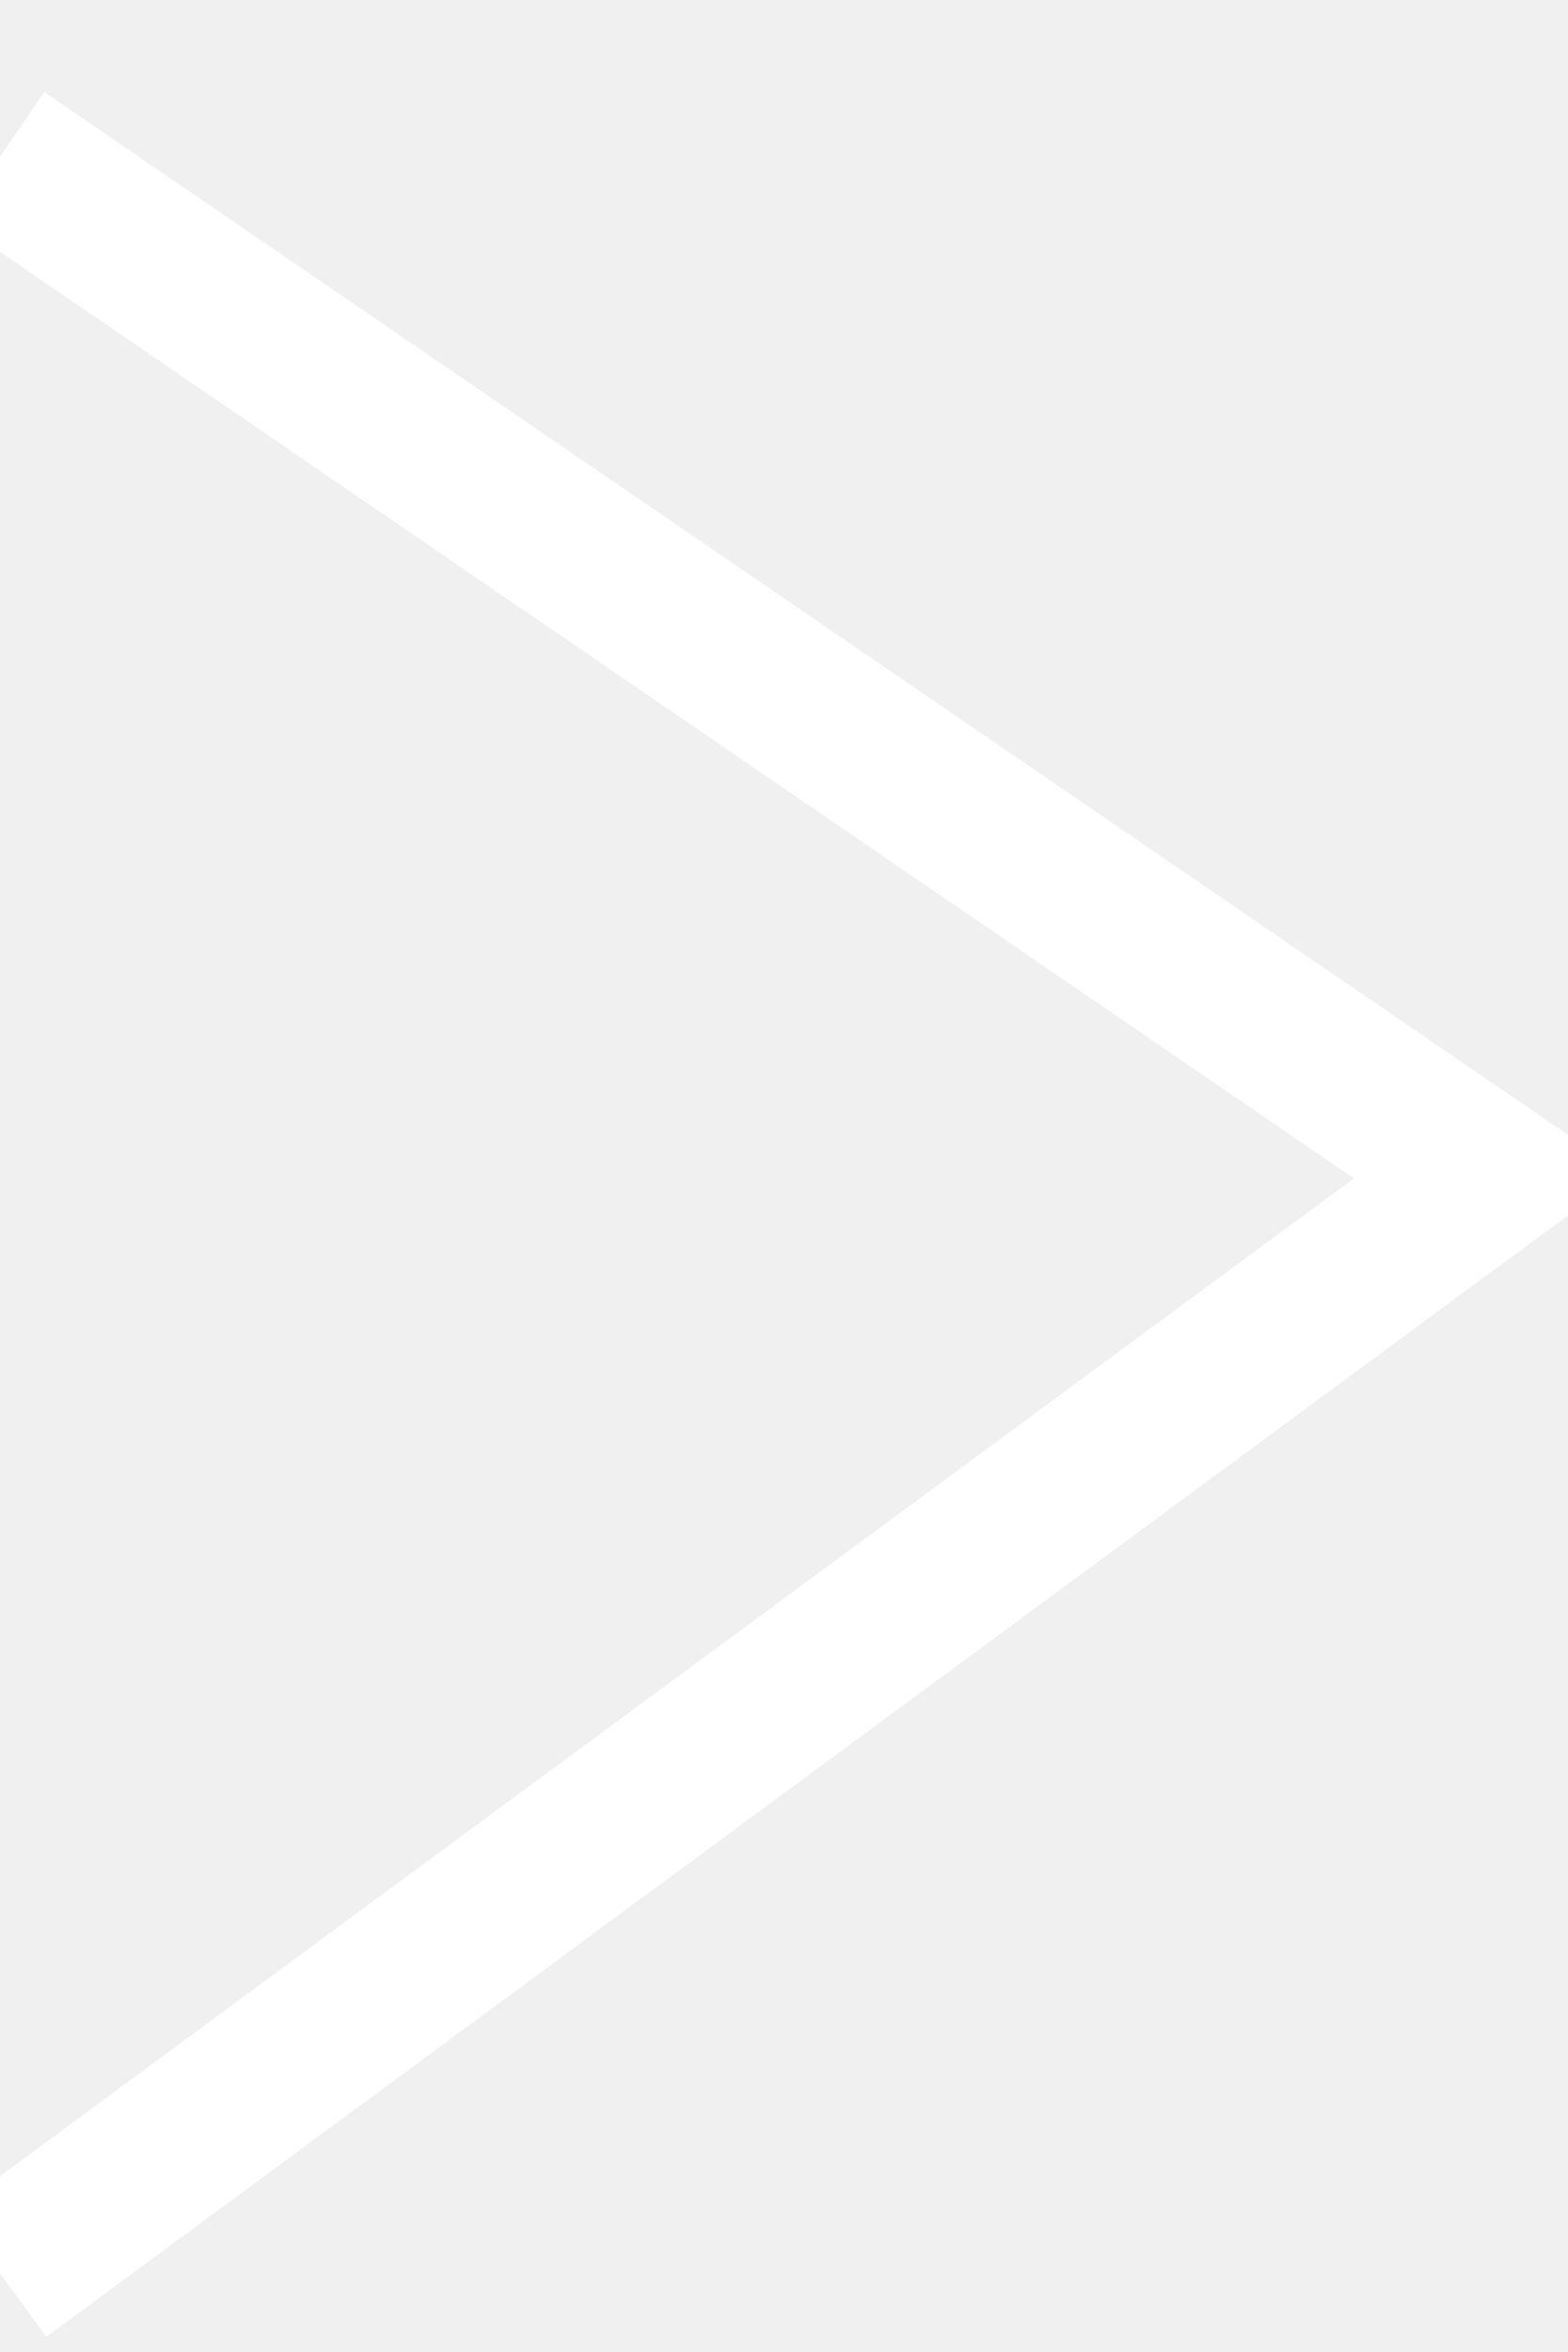
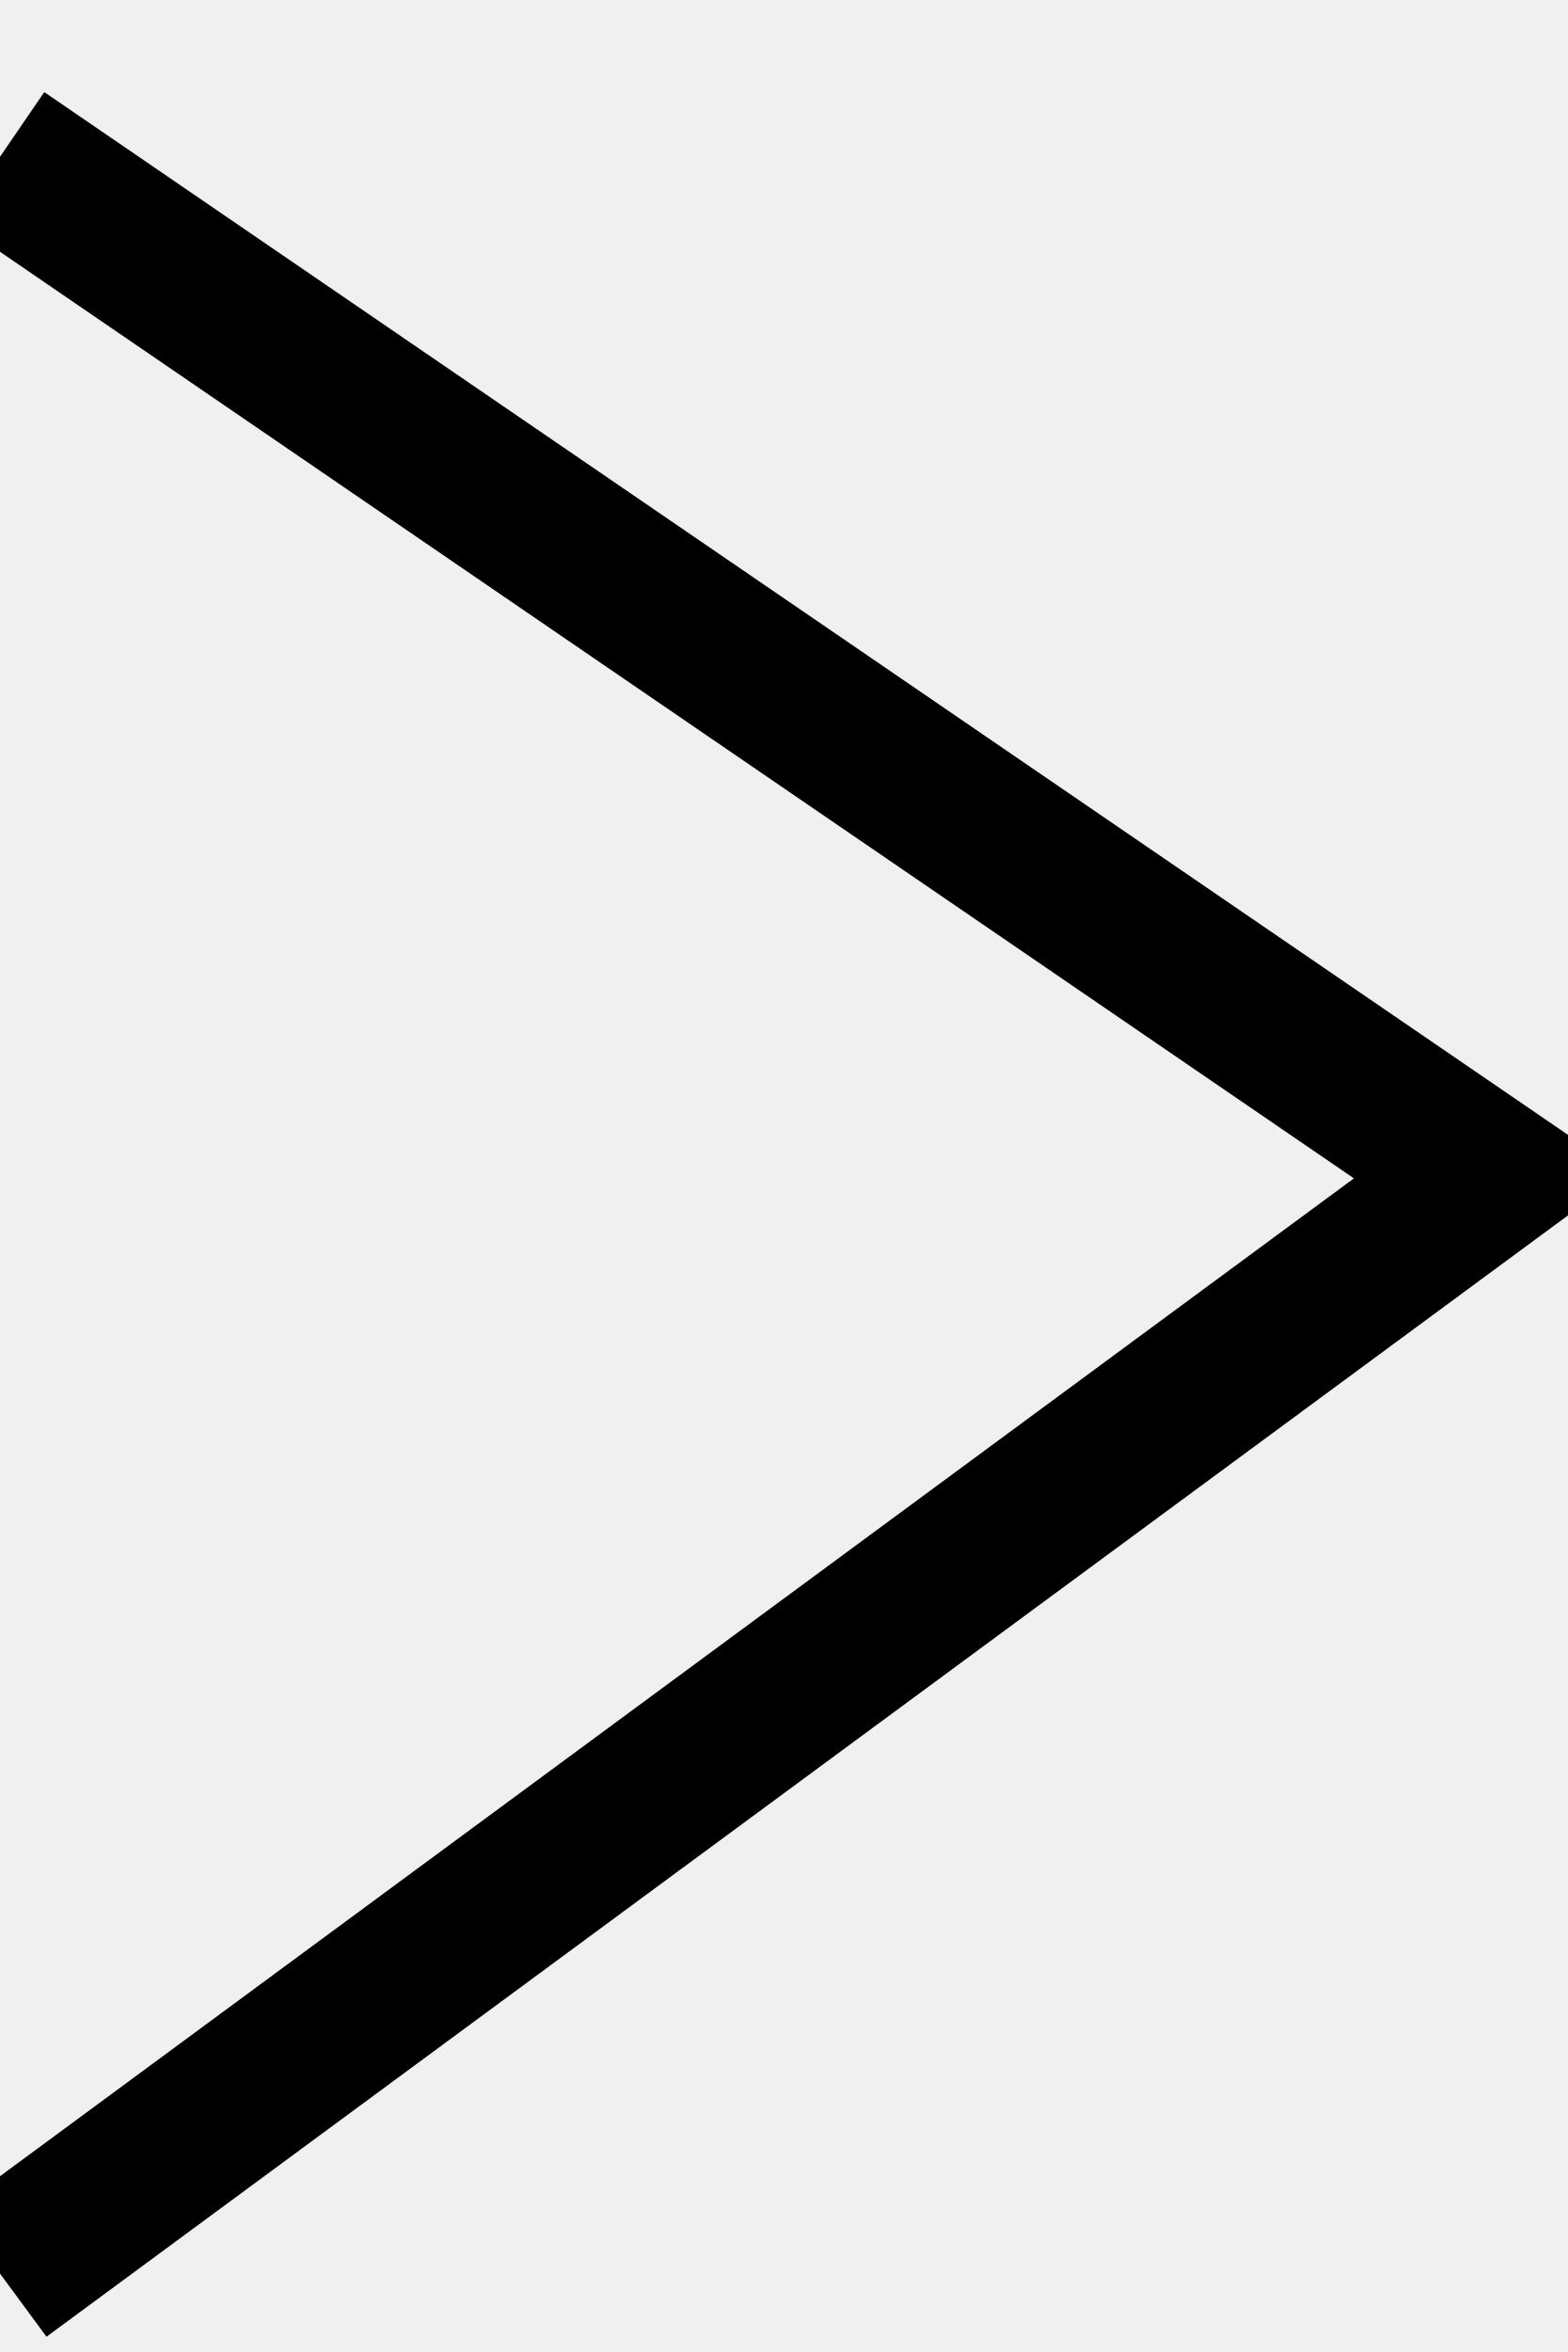
<svg xmlns="http://www.w3.org/2000/svg" width="10px" height="15px" viewBox="0 0 10 15" version="1.1">
  <g id="Page-1" stroke="none" stroke-width="1" fill="none" fill-rule="evenodd">
-     <polyline id="Path-2" stroke="#FFFFFF" fill-rule="nonzero" points="0 1 9.5 7.5 0 14.5" />
+     <polyline id="Path-2" stroke="#000" fill-rule="nonzero" points="0 1 9.5 7.5 0 14.5" />
  </g>
</svg>
